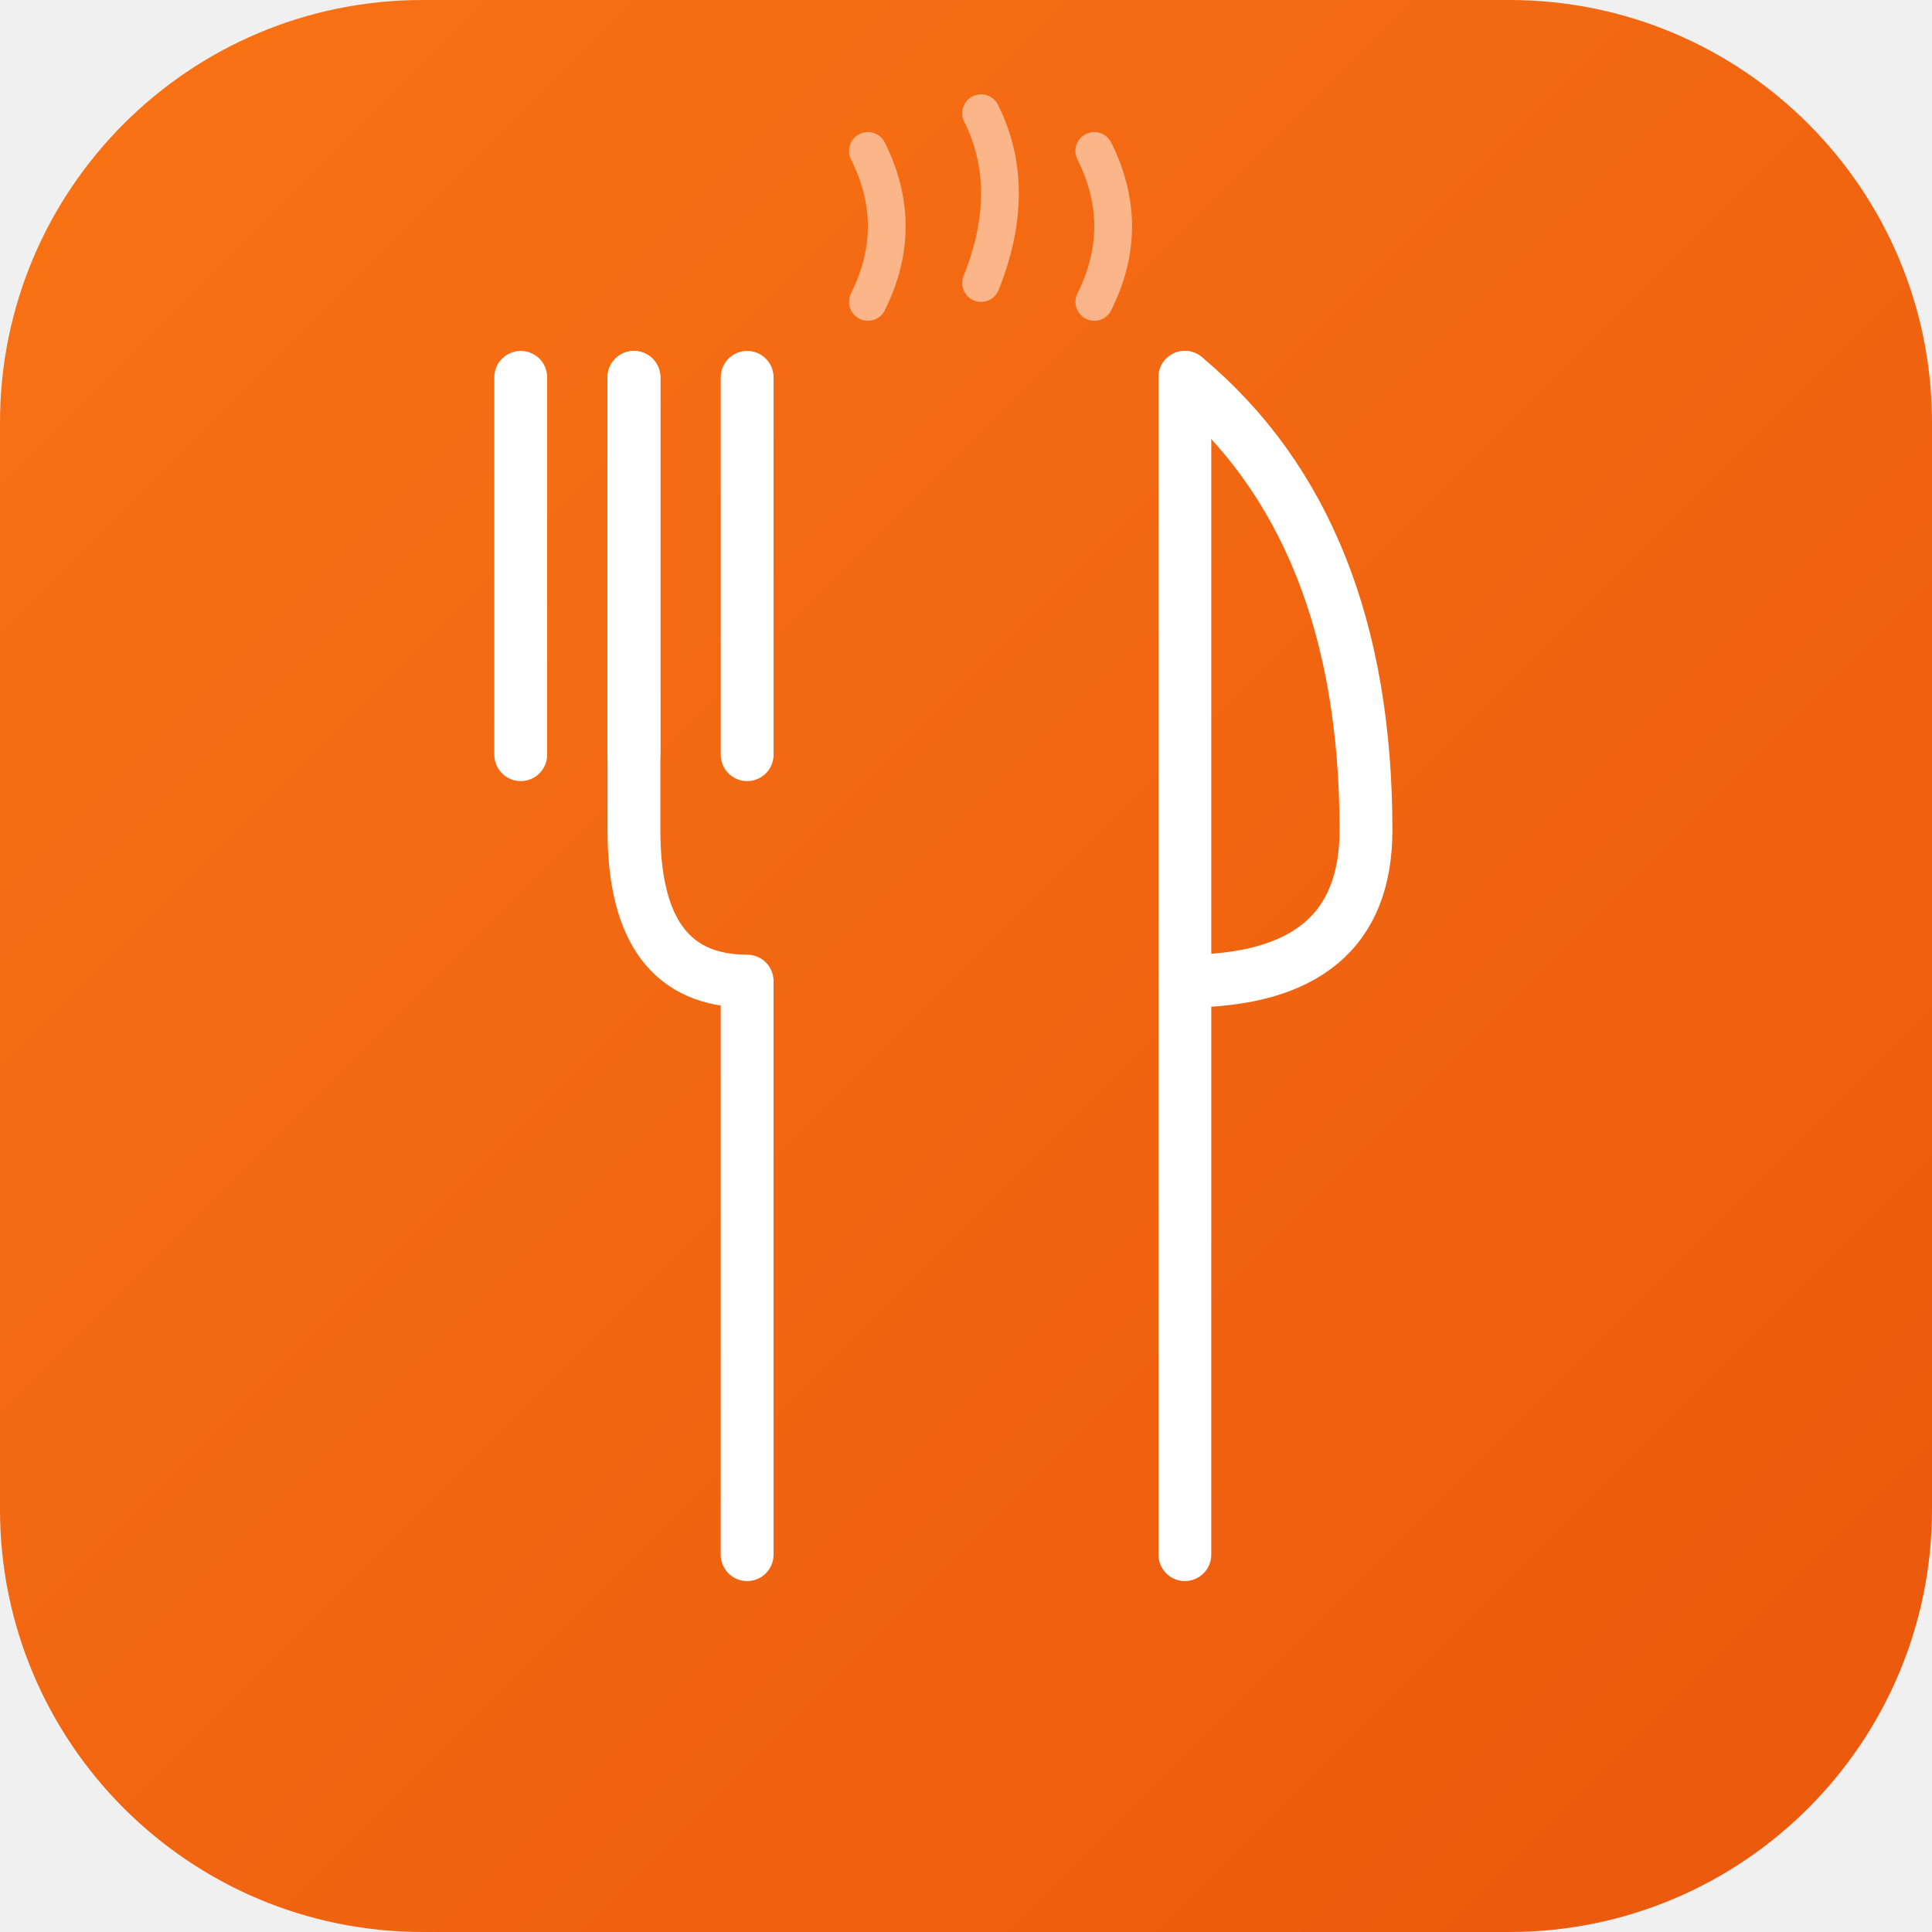
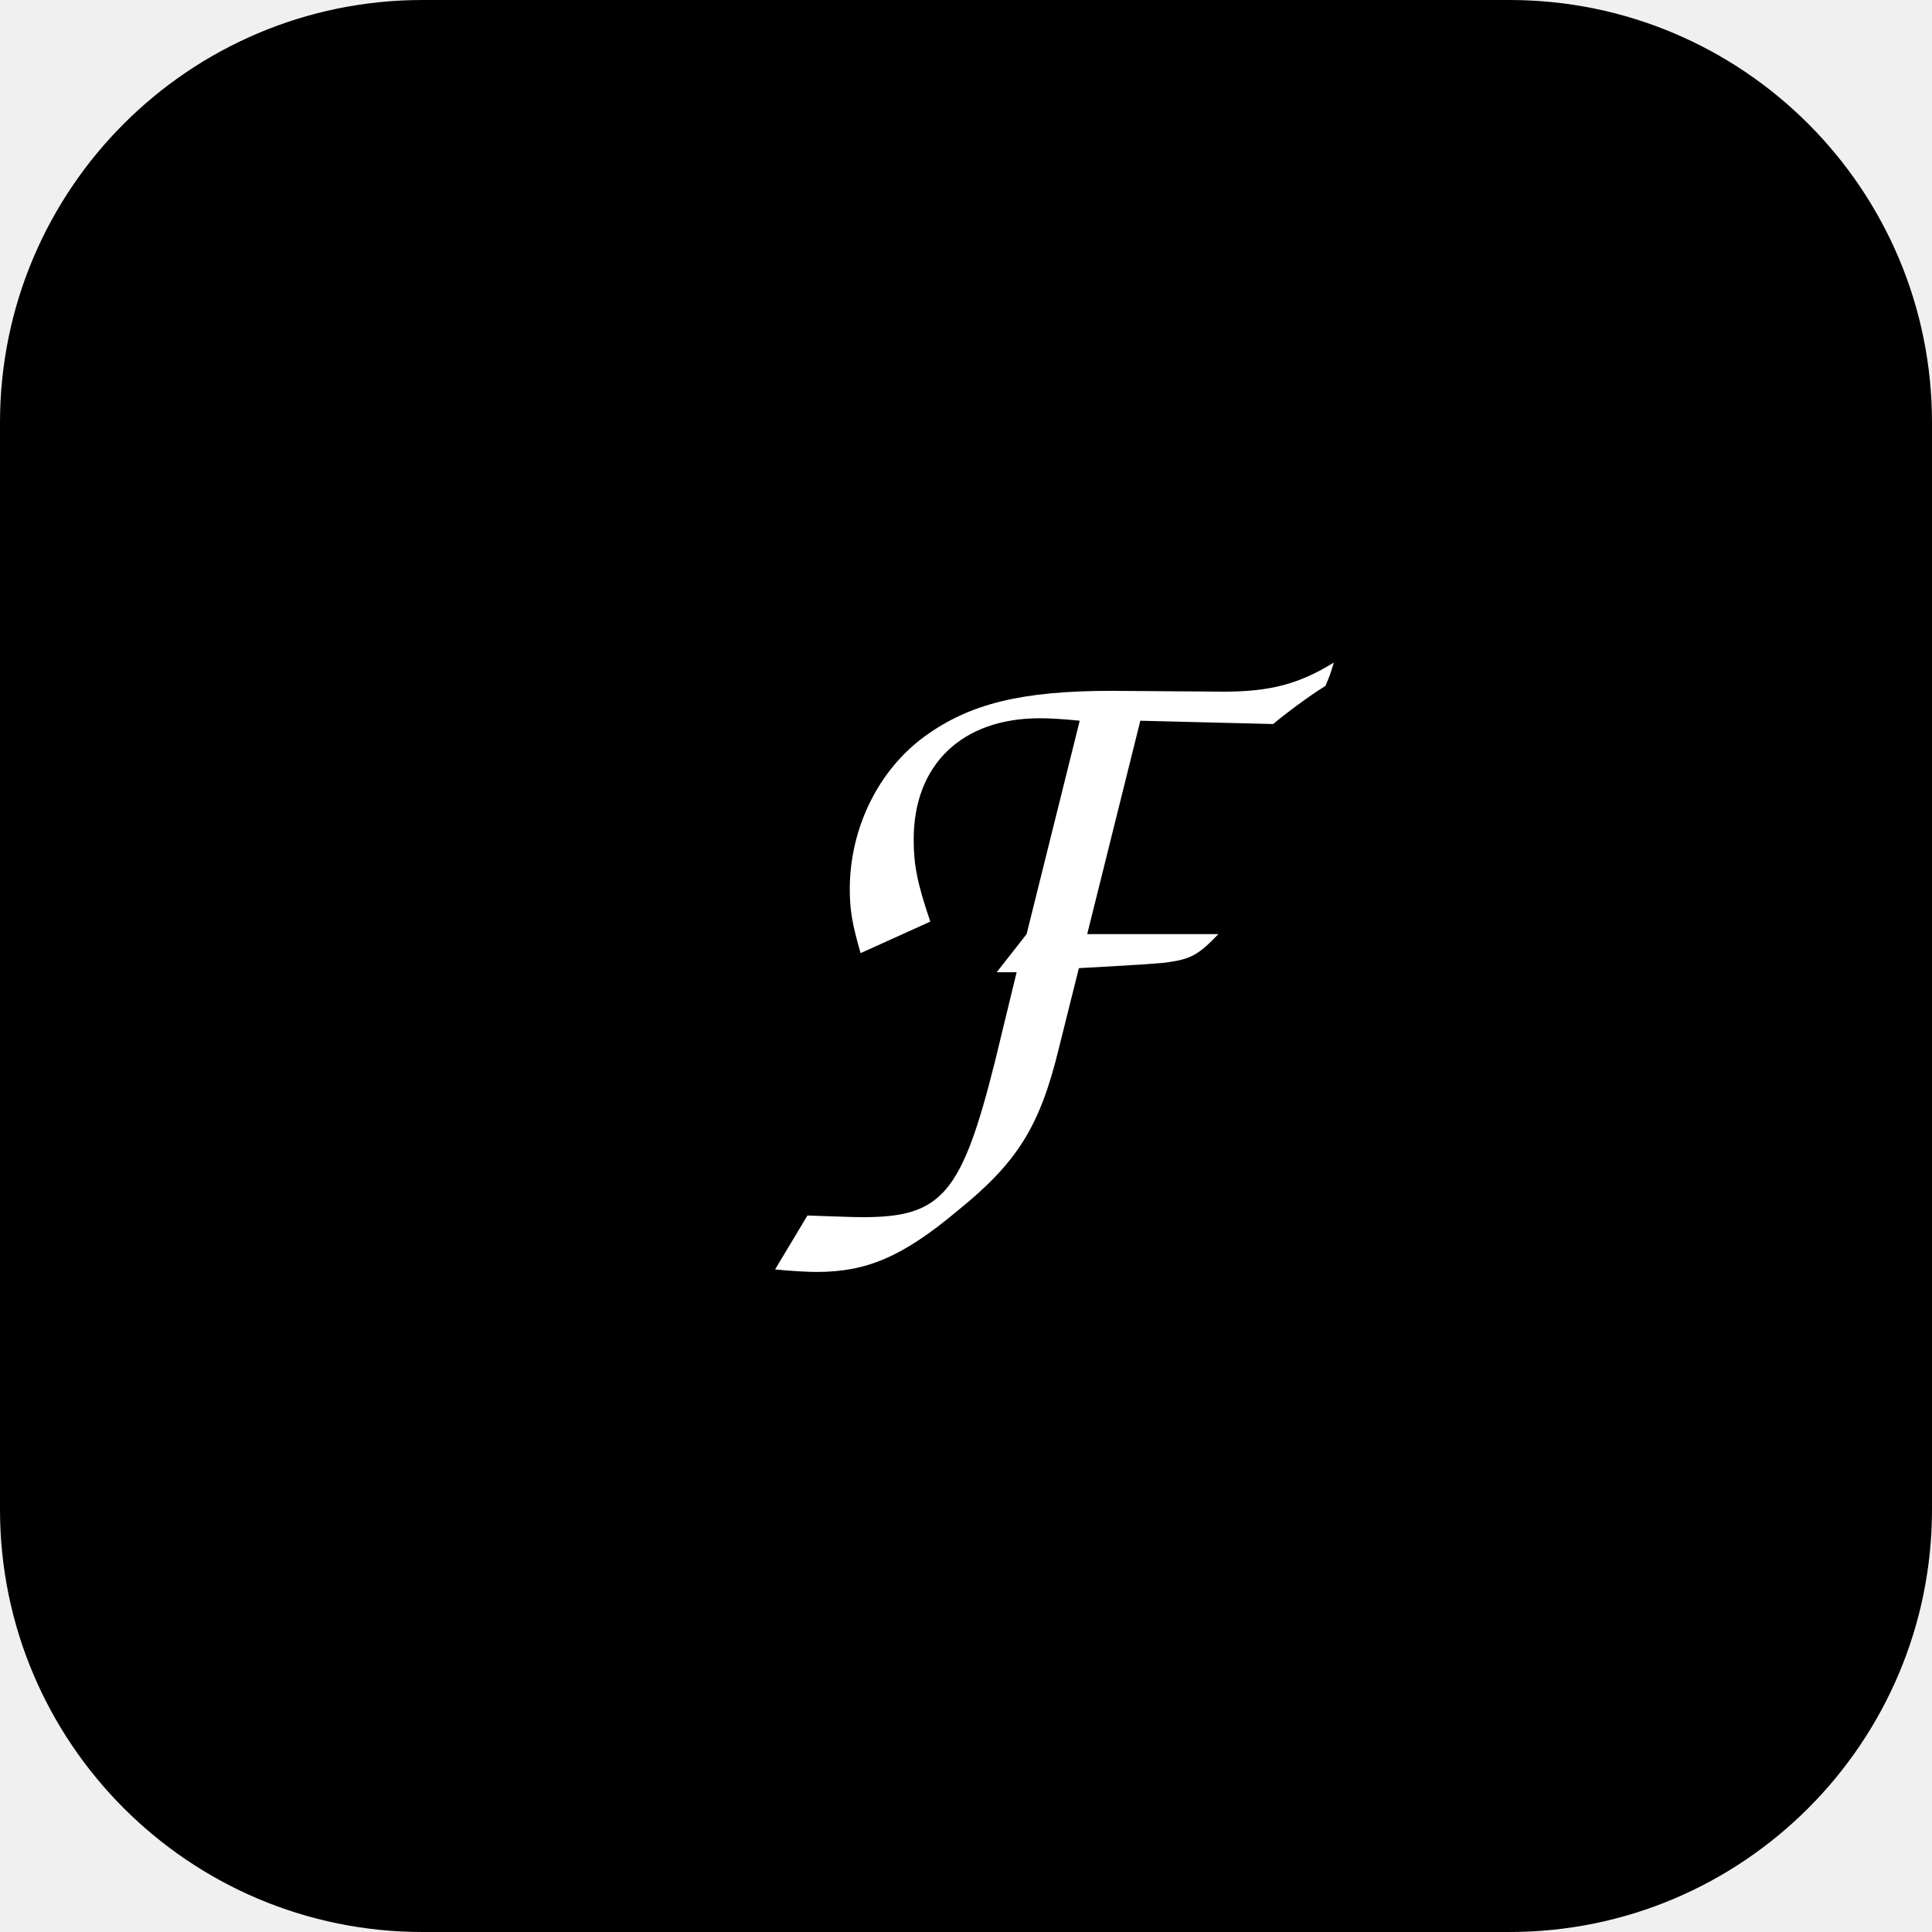
<svg xmlns="http://www.w3.org/2000/svg" width="512" height="512" viewBox="0 0 512 512">
-   <defs>
-     <linearGradient id="bg" x1="0%" y1="0%" x2="100%" y2="100%">
-       <stop offset="0%" style="stop-color:#f97316" />
-       <stop offset="100%" style="stop-color:#ea580c" />
-     </linearGradient>
-   </defs>
-   <rect width="512" height="512" rx="112" fill="url(#bg)" />
-   <g fill="none" stroke="white" stroke-width="14" stroke-linecap="round" stroke-linejoin="round">
-     <path d="M168 100 L168 220 Q168 260 198 260 L198 412" />
-     <path d="M138 100 L138 200" />
-     <path d="M168 100 L168 200" />
-     <path d="M198 100 L198 200" />
-   </g>
-   <g fill="none" stroke="white" stroke-width="14" stroke-linecap="round" stroke-linejoin="round">
-     <path d="M314 100 L314 260 L314 412" />
-     <path d="M314 100 Q362 140 362 220 Q362 260 314 260" />
-   </g>
-   <g fill="none" stroke="rgba(255,255,255,0.5)" stroke-width="10" stroke-linecap="round">
-     <path d="M230 80 Q240 60 230 40" />
-     <path d="M260 75 Q270 50 260 30" />
-     <path d="M290 80 Q300 60 290 40" />
-   </g>
+   <rect width="512" height="512" rx="112" fill="#000000" />
+   <text x="256" y="312" text-anchor="middle" font-family="Pacifico, cursive" font-size="220" fill="#FFFFFF">F</text>
</svg>
